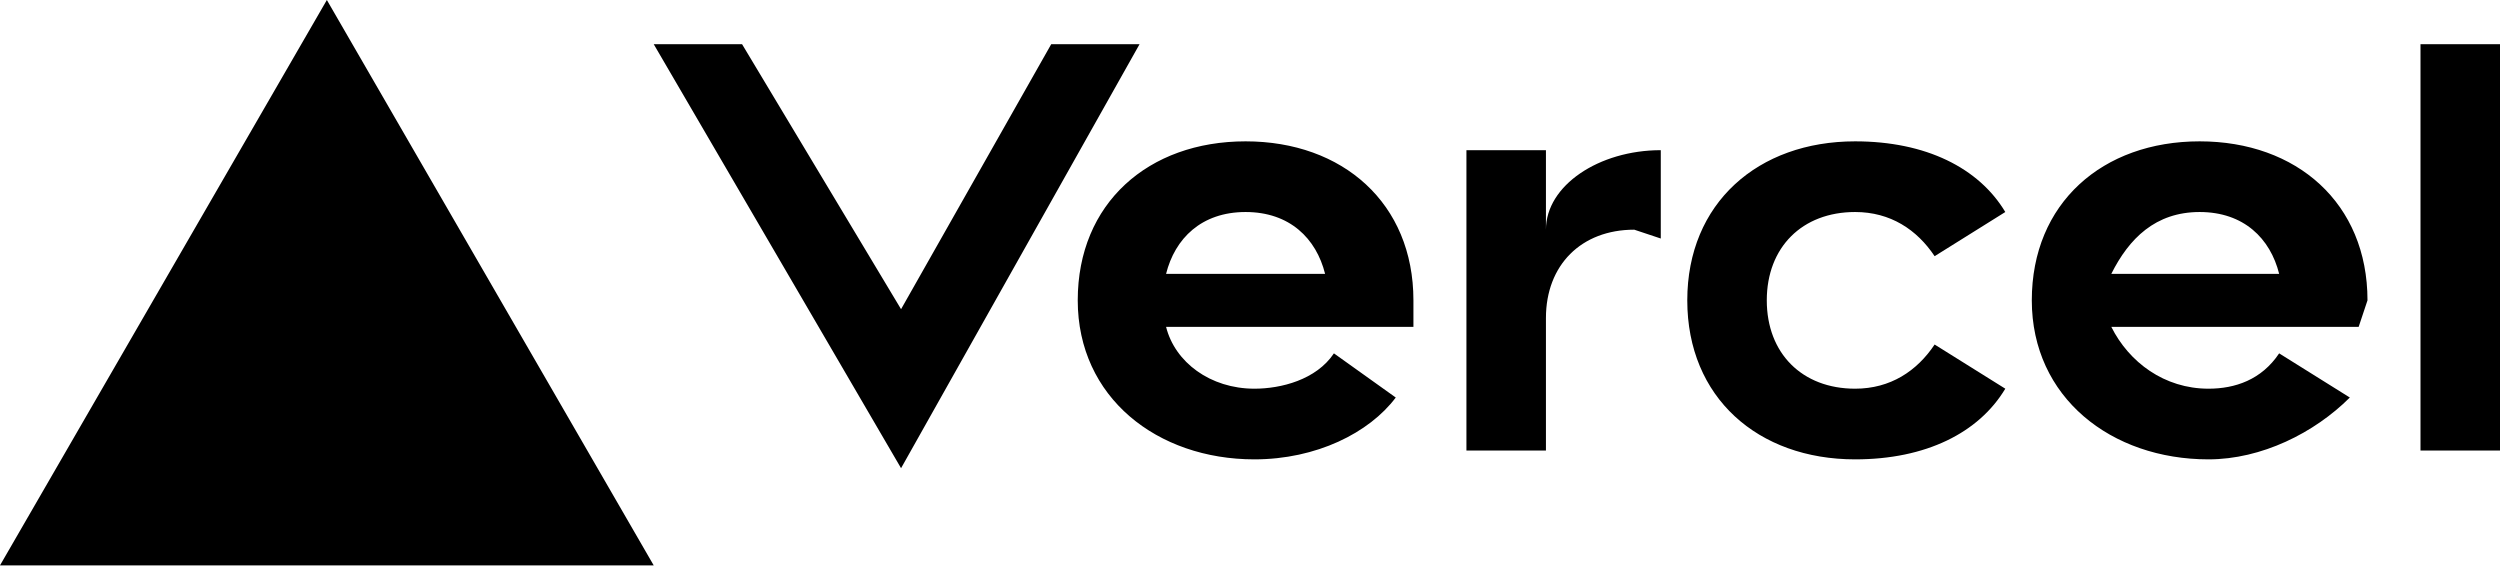
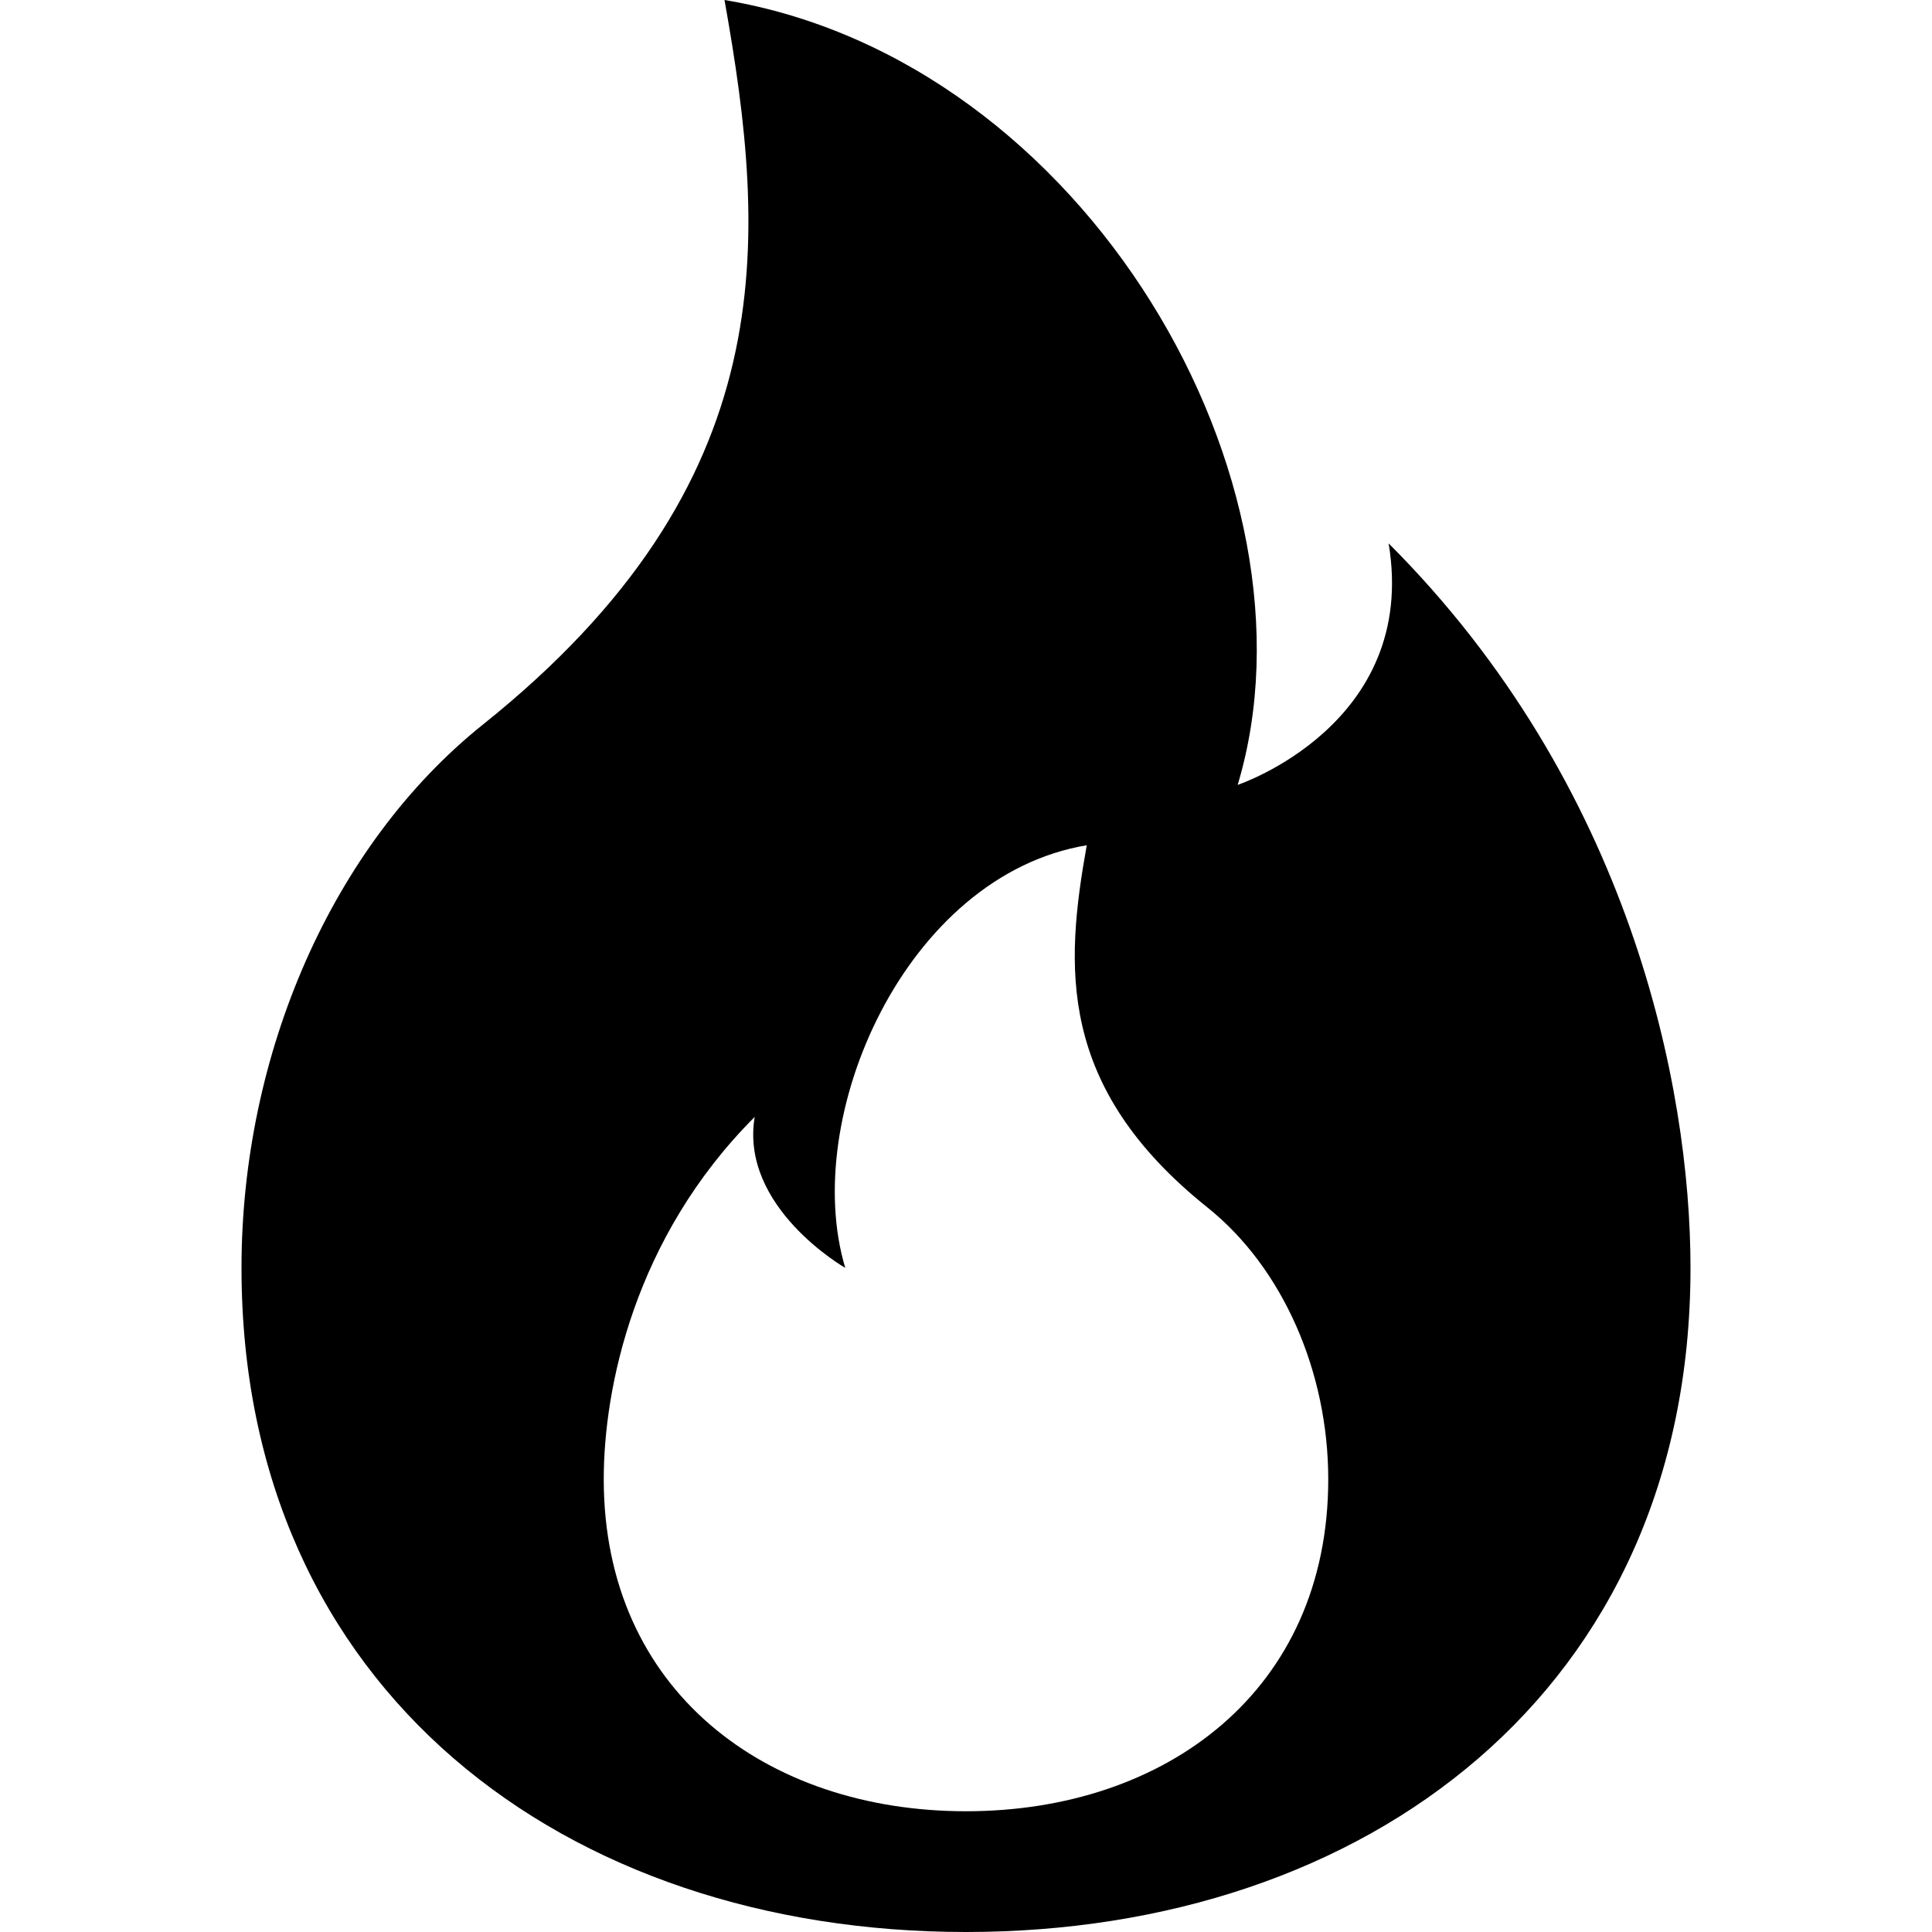
- <svg xmlns="http://www.w3.org/2000/svg" fill="none" viewBox="0 0 283 64">
-   <path fill="black" d="M141 16c-11 0-19 7-19 18s9 18 20 18c7 0 13-3 16-7l-7-5c-2 3-6 4-9 4-5 0-9-3-10-7h28v-3c0-11-8-18-19-18zm-9 15c1-4 4-7 9-7s8 3 9 7h-18zm117-15c-11 0-19 7-19 18s9 18 20 18c6 0 12-3 16-7l-8-5c-2 3-5 4-8 4-5 0-9-3-11-7h28l1-3c0-11-8-18-19-18zm-10 15c2-4 5-7 10-7s8 3 9 7h-19zm-39 3c0 6 4 10 10 10 4 0 7-2 9-5l8 5c-3 5-9 8-17 8-11 0-19-7-19-18s8-18 19-18c8 0 14 3 17 8l-8 5c-2-3-5-5-9-5-6 0-10 4-10 10zm83-29v46h-9V5h9zM37 0l37 64H0L37 0zm92 5-27 48L74 5h10l18 30 17-30h10zm59 12v10l-3-1c-6 0-10 4-10 10v15h-9V17h9v9c0-5 6-9 13-9z" />
+ <svg xmlns="http://www.w3.org/2000/svg" width="150px" height="150px" fill="primary" className="fill-primary bi bi-fire hover:animate-pulse" viewBox="0 0 16 16">
+   <path d="M8 16c3.314 0 6-2 6-5.5 0-1.5-.5-4-2.5-6 .25 1.5-1.25 2-1.25 2C11 4 9 .5 6 0c.357 2 .5 4-2 6-1.25 1-2 2.729-2 4.5C2 14 4.686 16 8 16Zm0-1c-1.657 0-3-1-3-2.75 0-.75.25-2 1.25-3C6.125 10 7 10.5 7 10.5c-.375-1.25.5-3.25 2-3.5-.179 1-.25 2 1 3 .625.5 1 1.364 1 2.25C11 14 9.657 15 8 15Z" />
</svg>
